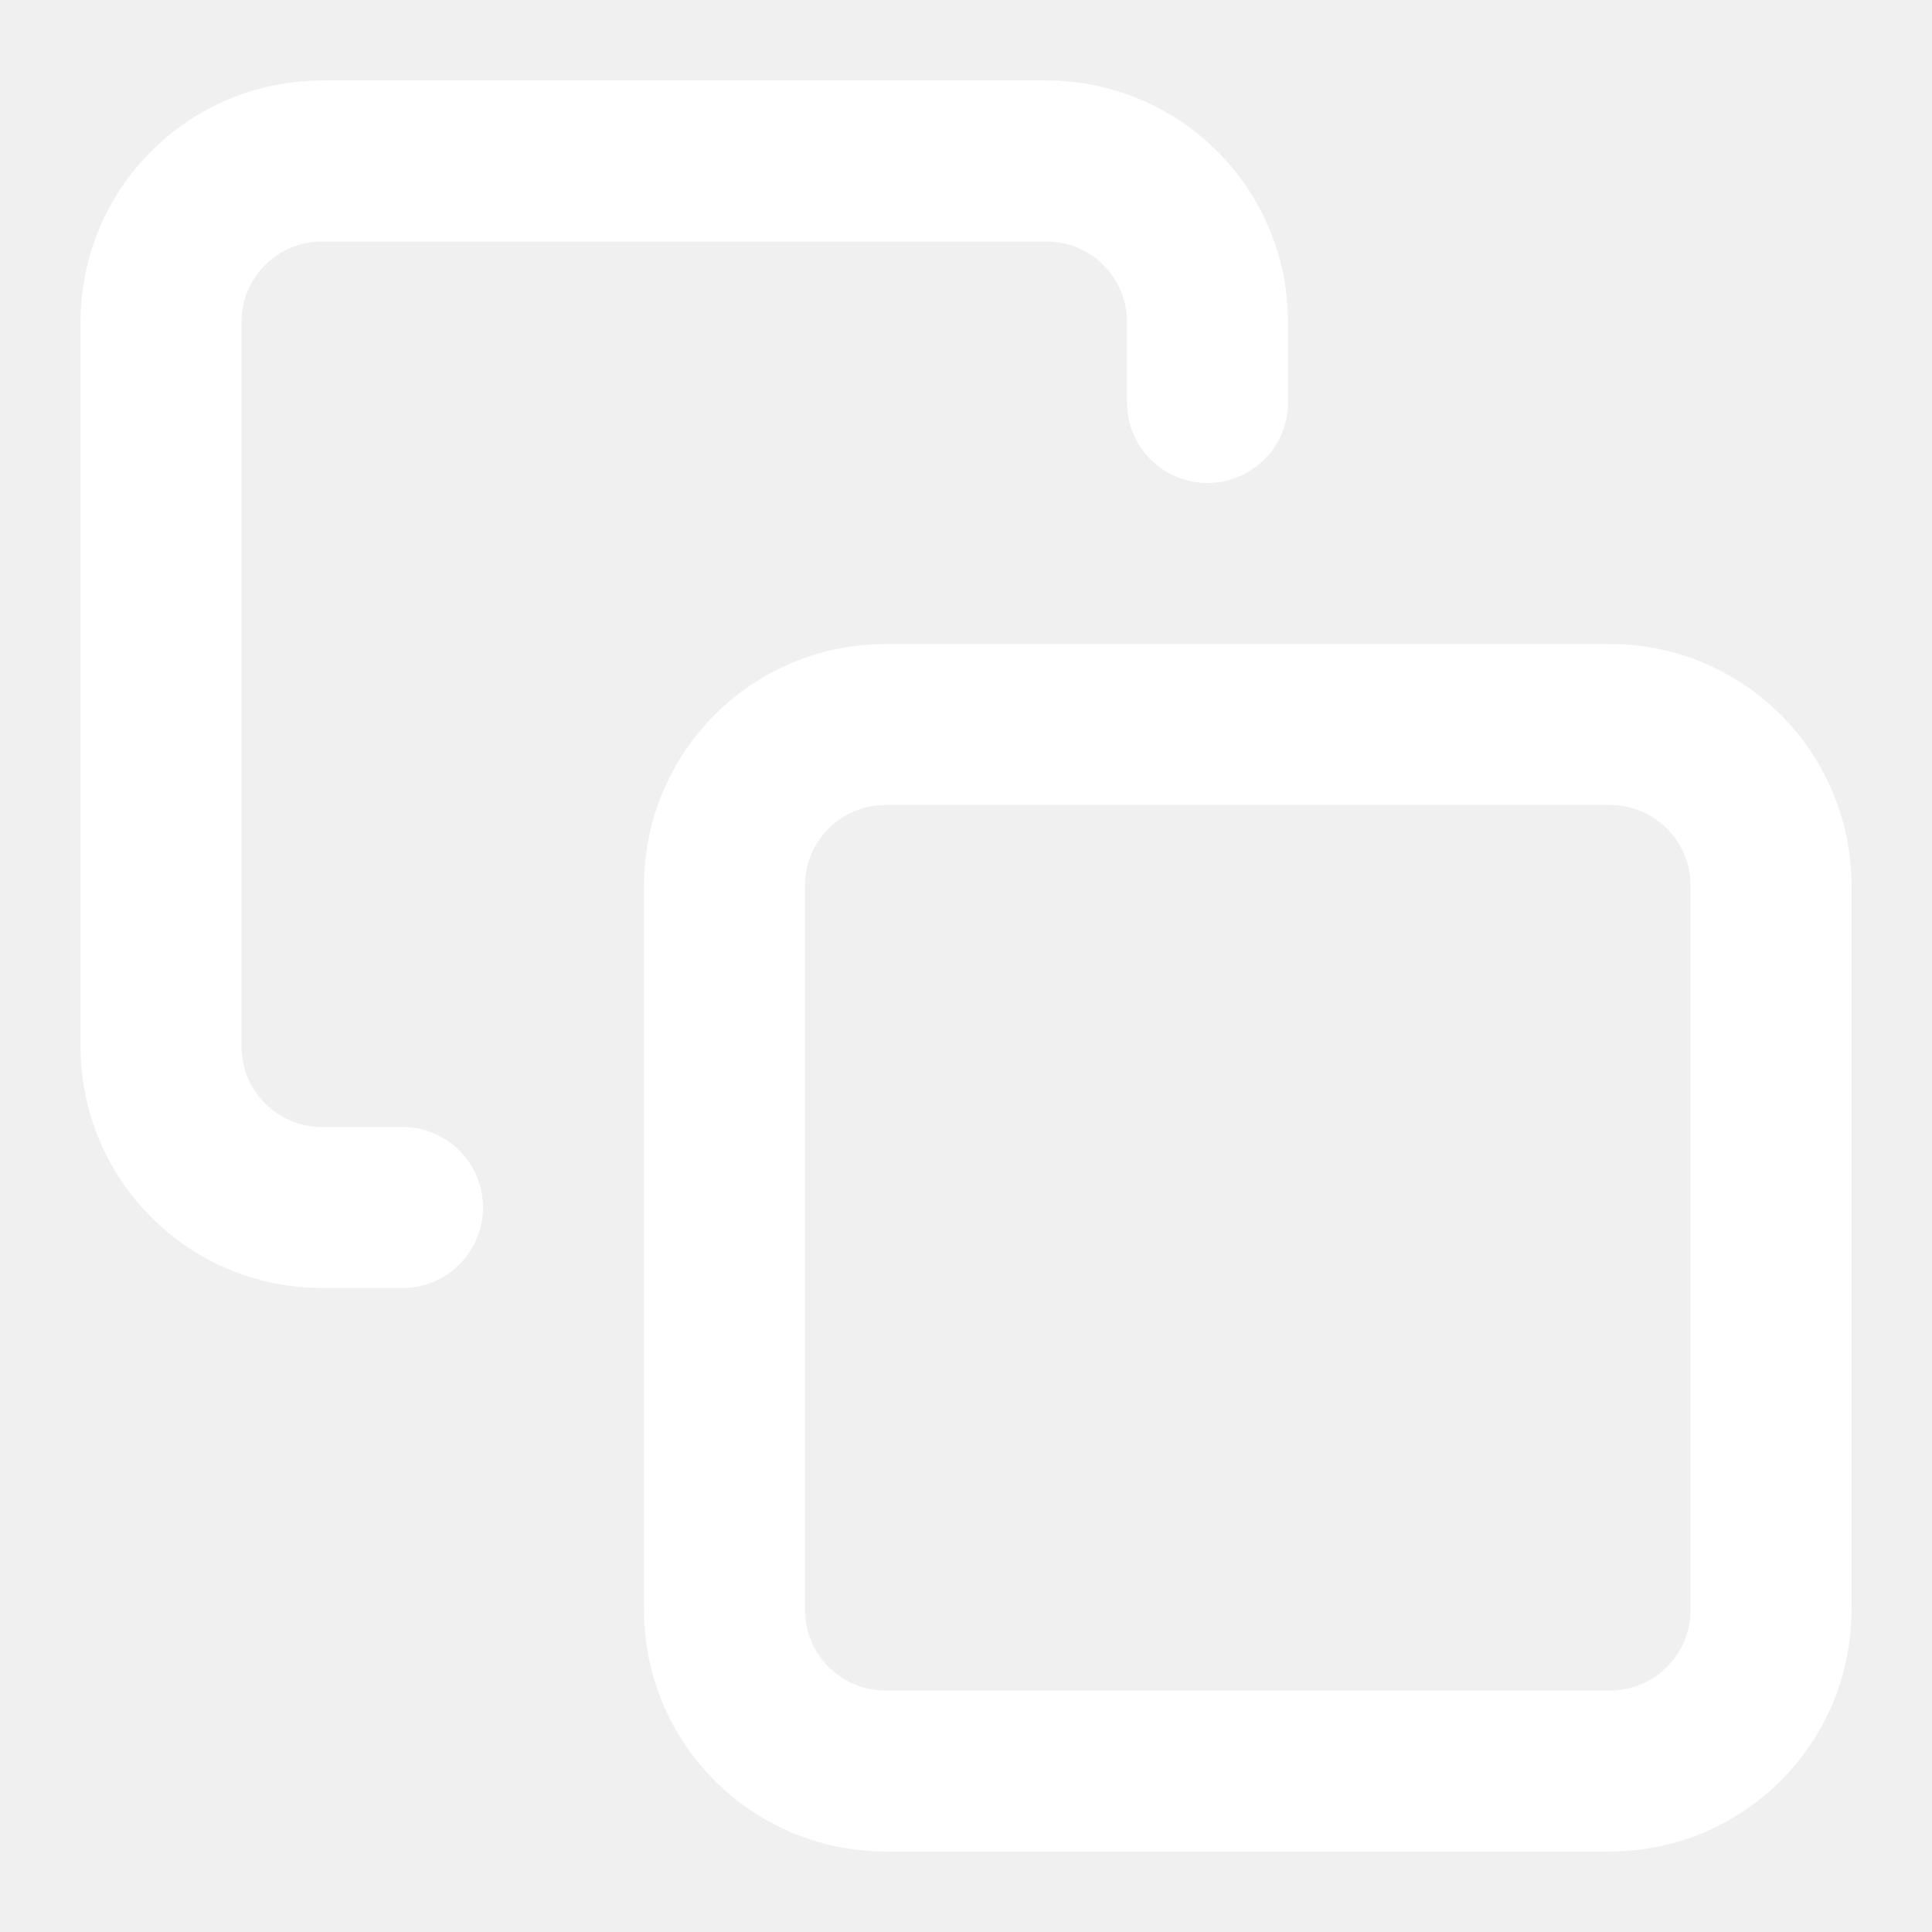
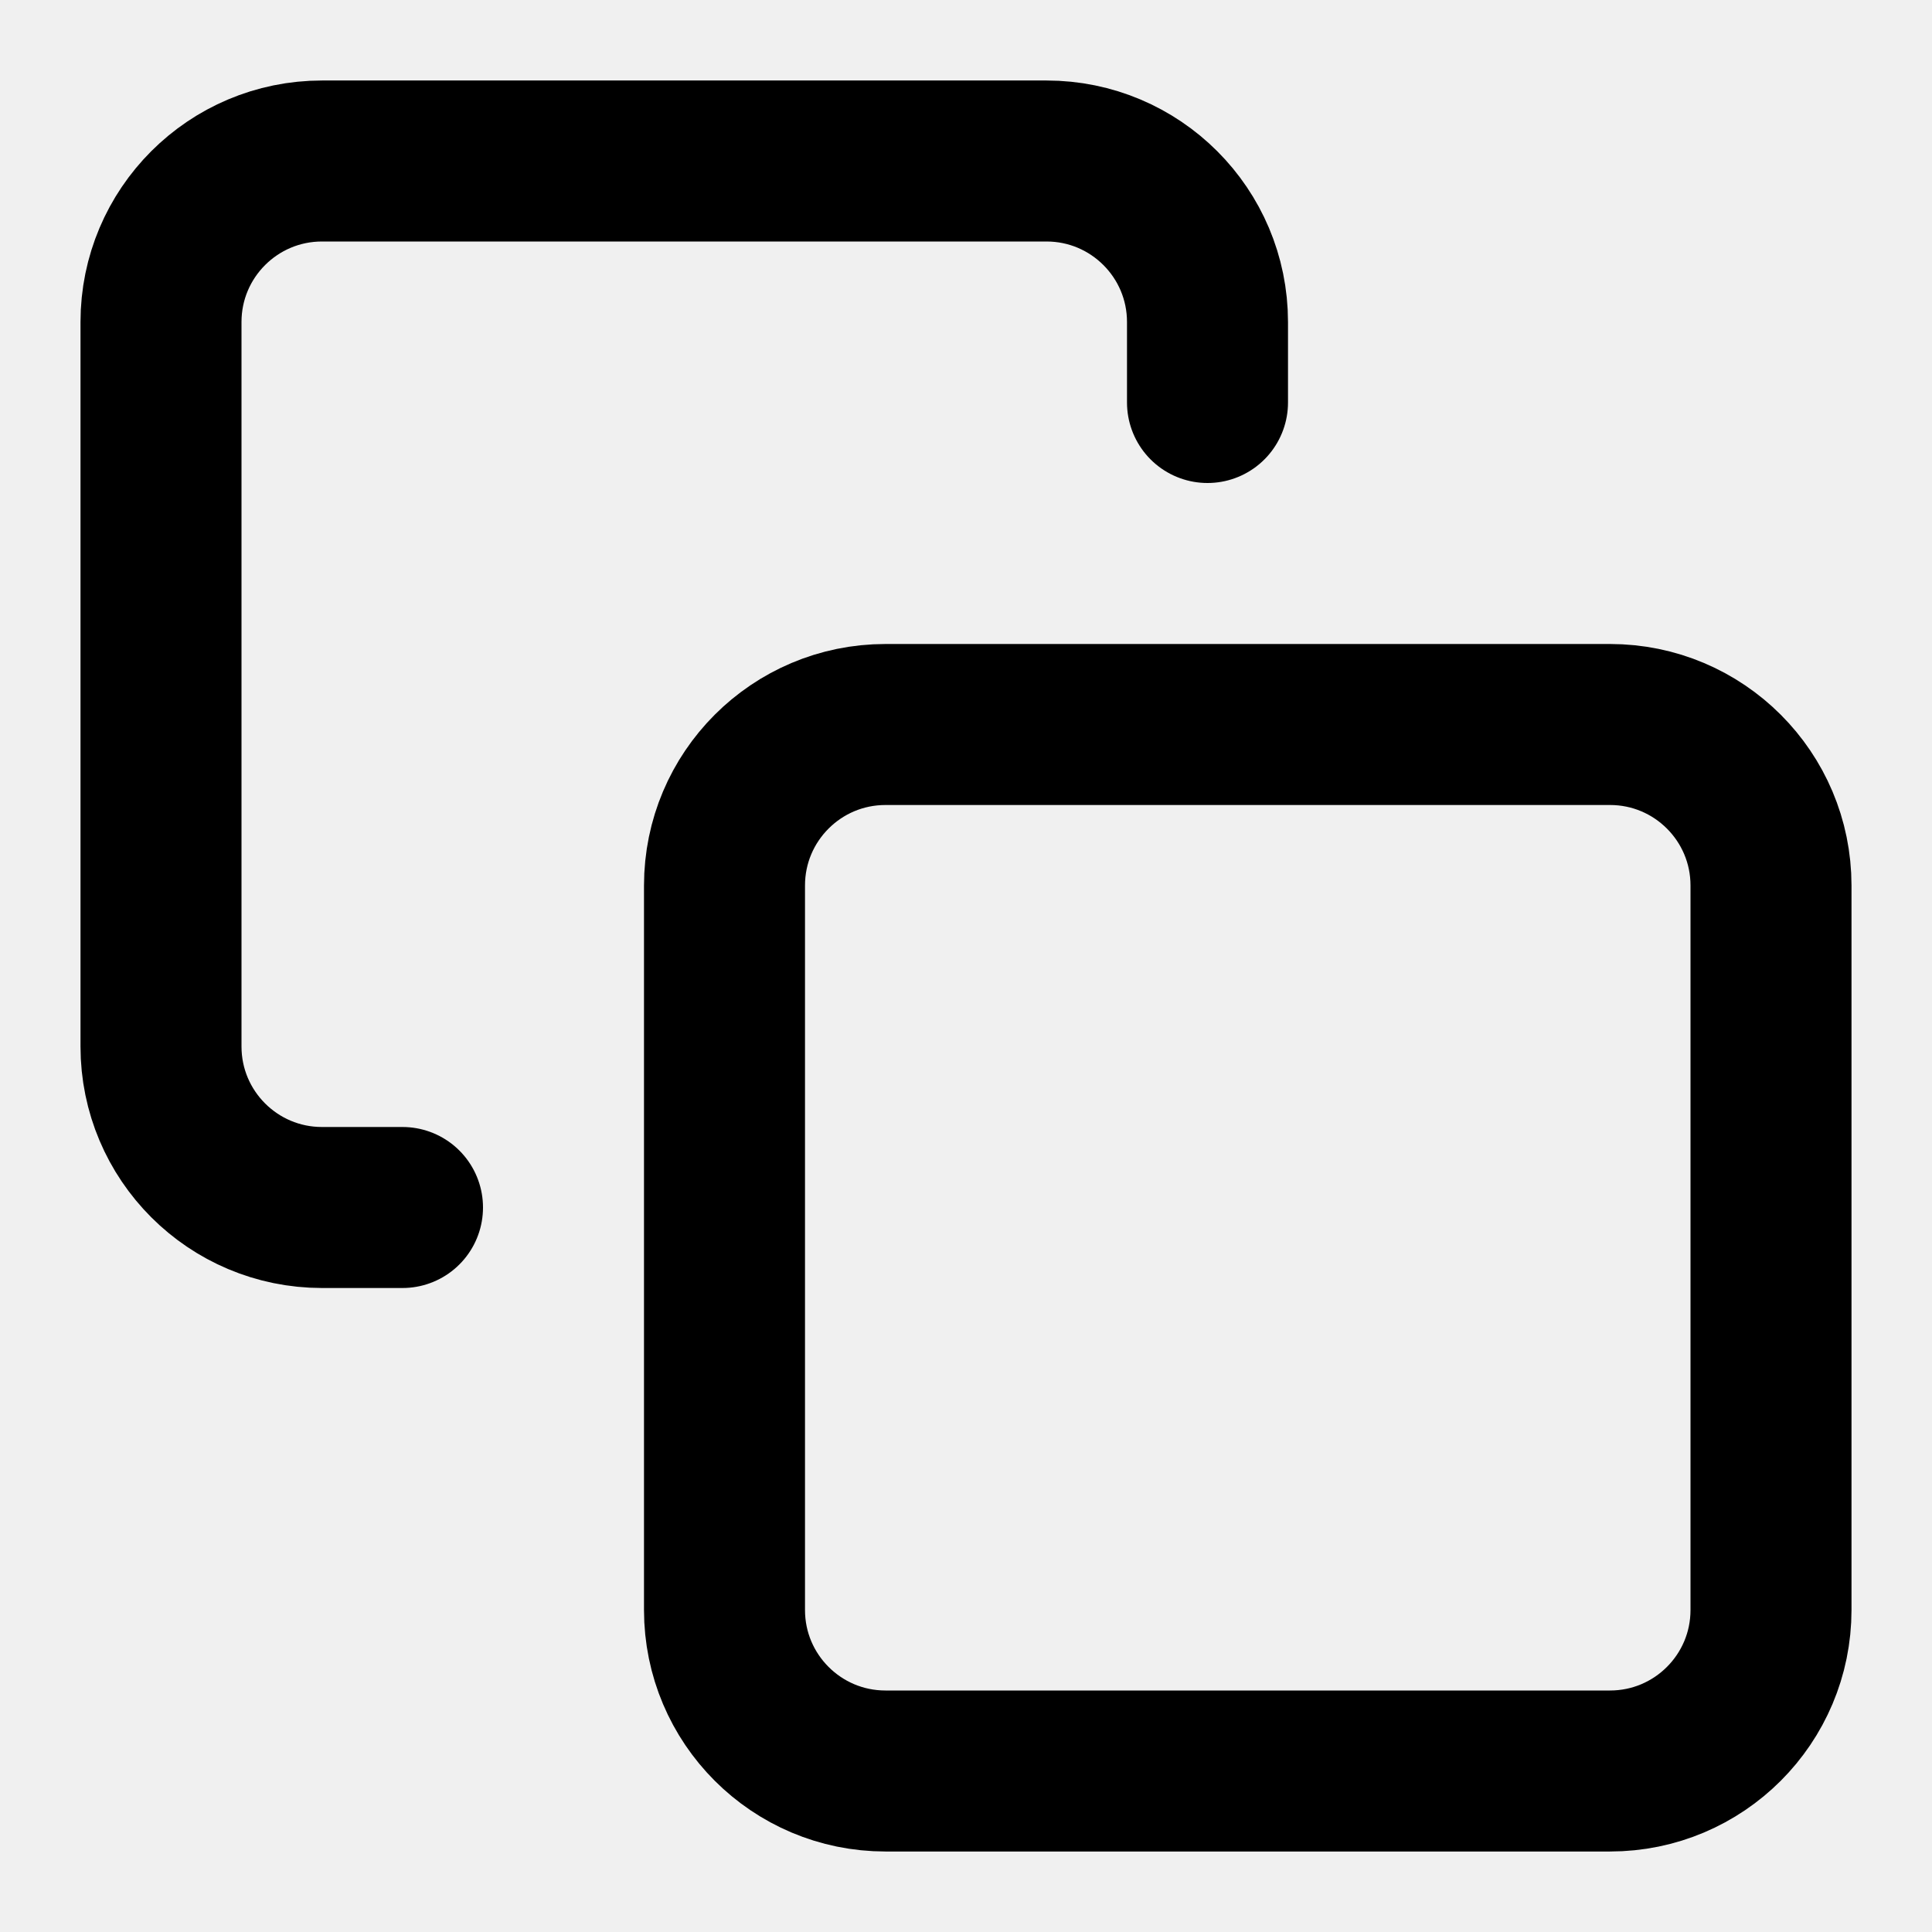
- <svg xmlns="http://www.w3.org/2000/svg" width="24" height="24" viewBox="0 0 24 24" fill="None" stroke="#ffffff" stroke-width="2" stroke-linecap="round" stroke-linejoin="round" class="feather feather-copy">
+ <svg xmlns="http://www.w3.org/2000/svg" width="24" height="24" viewBox="0 0 24 24" fill="None" stroke="currentColor" stroke-width="2" stroke-linecap="round" stroke-linejoin="round" class="feather feather-copy">
  <rect x="9" y="9" width="13" height="13" rx="2" ry="2" />
  <path d="M5 15H4a2 2 0 0 1-2-2V4a2 2 0 0 1 2-2h9a2 2 0 0 1 2 2v1" />
</svg>
